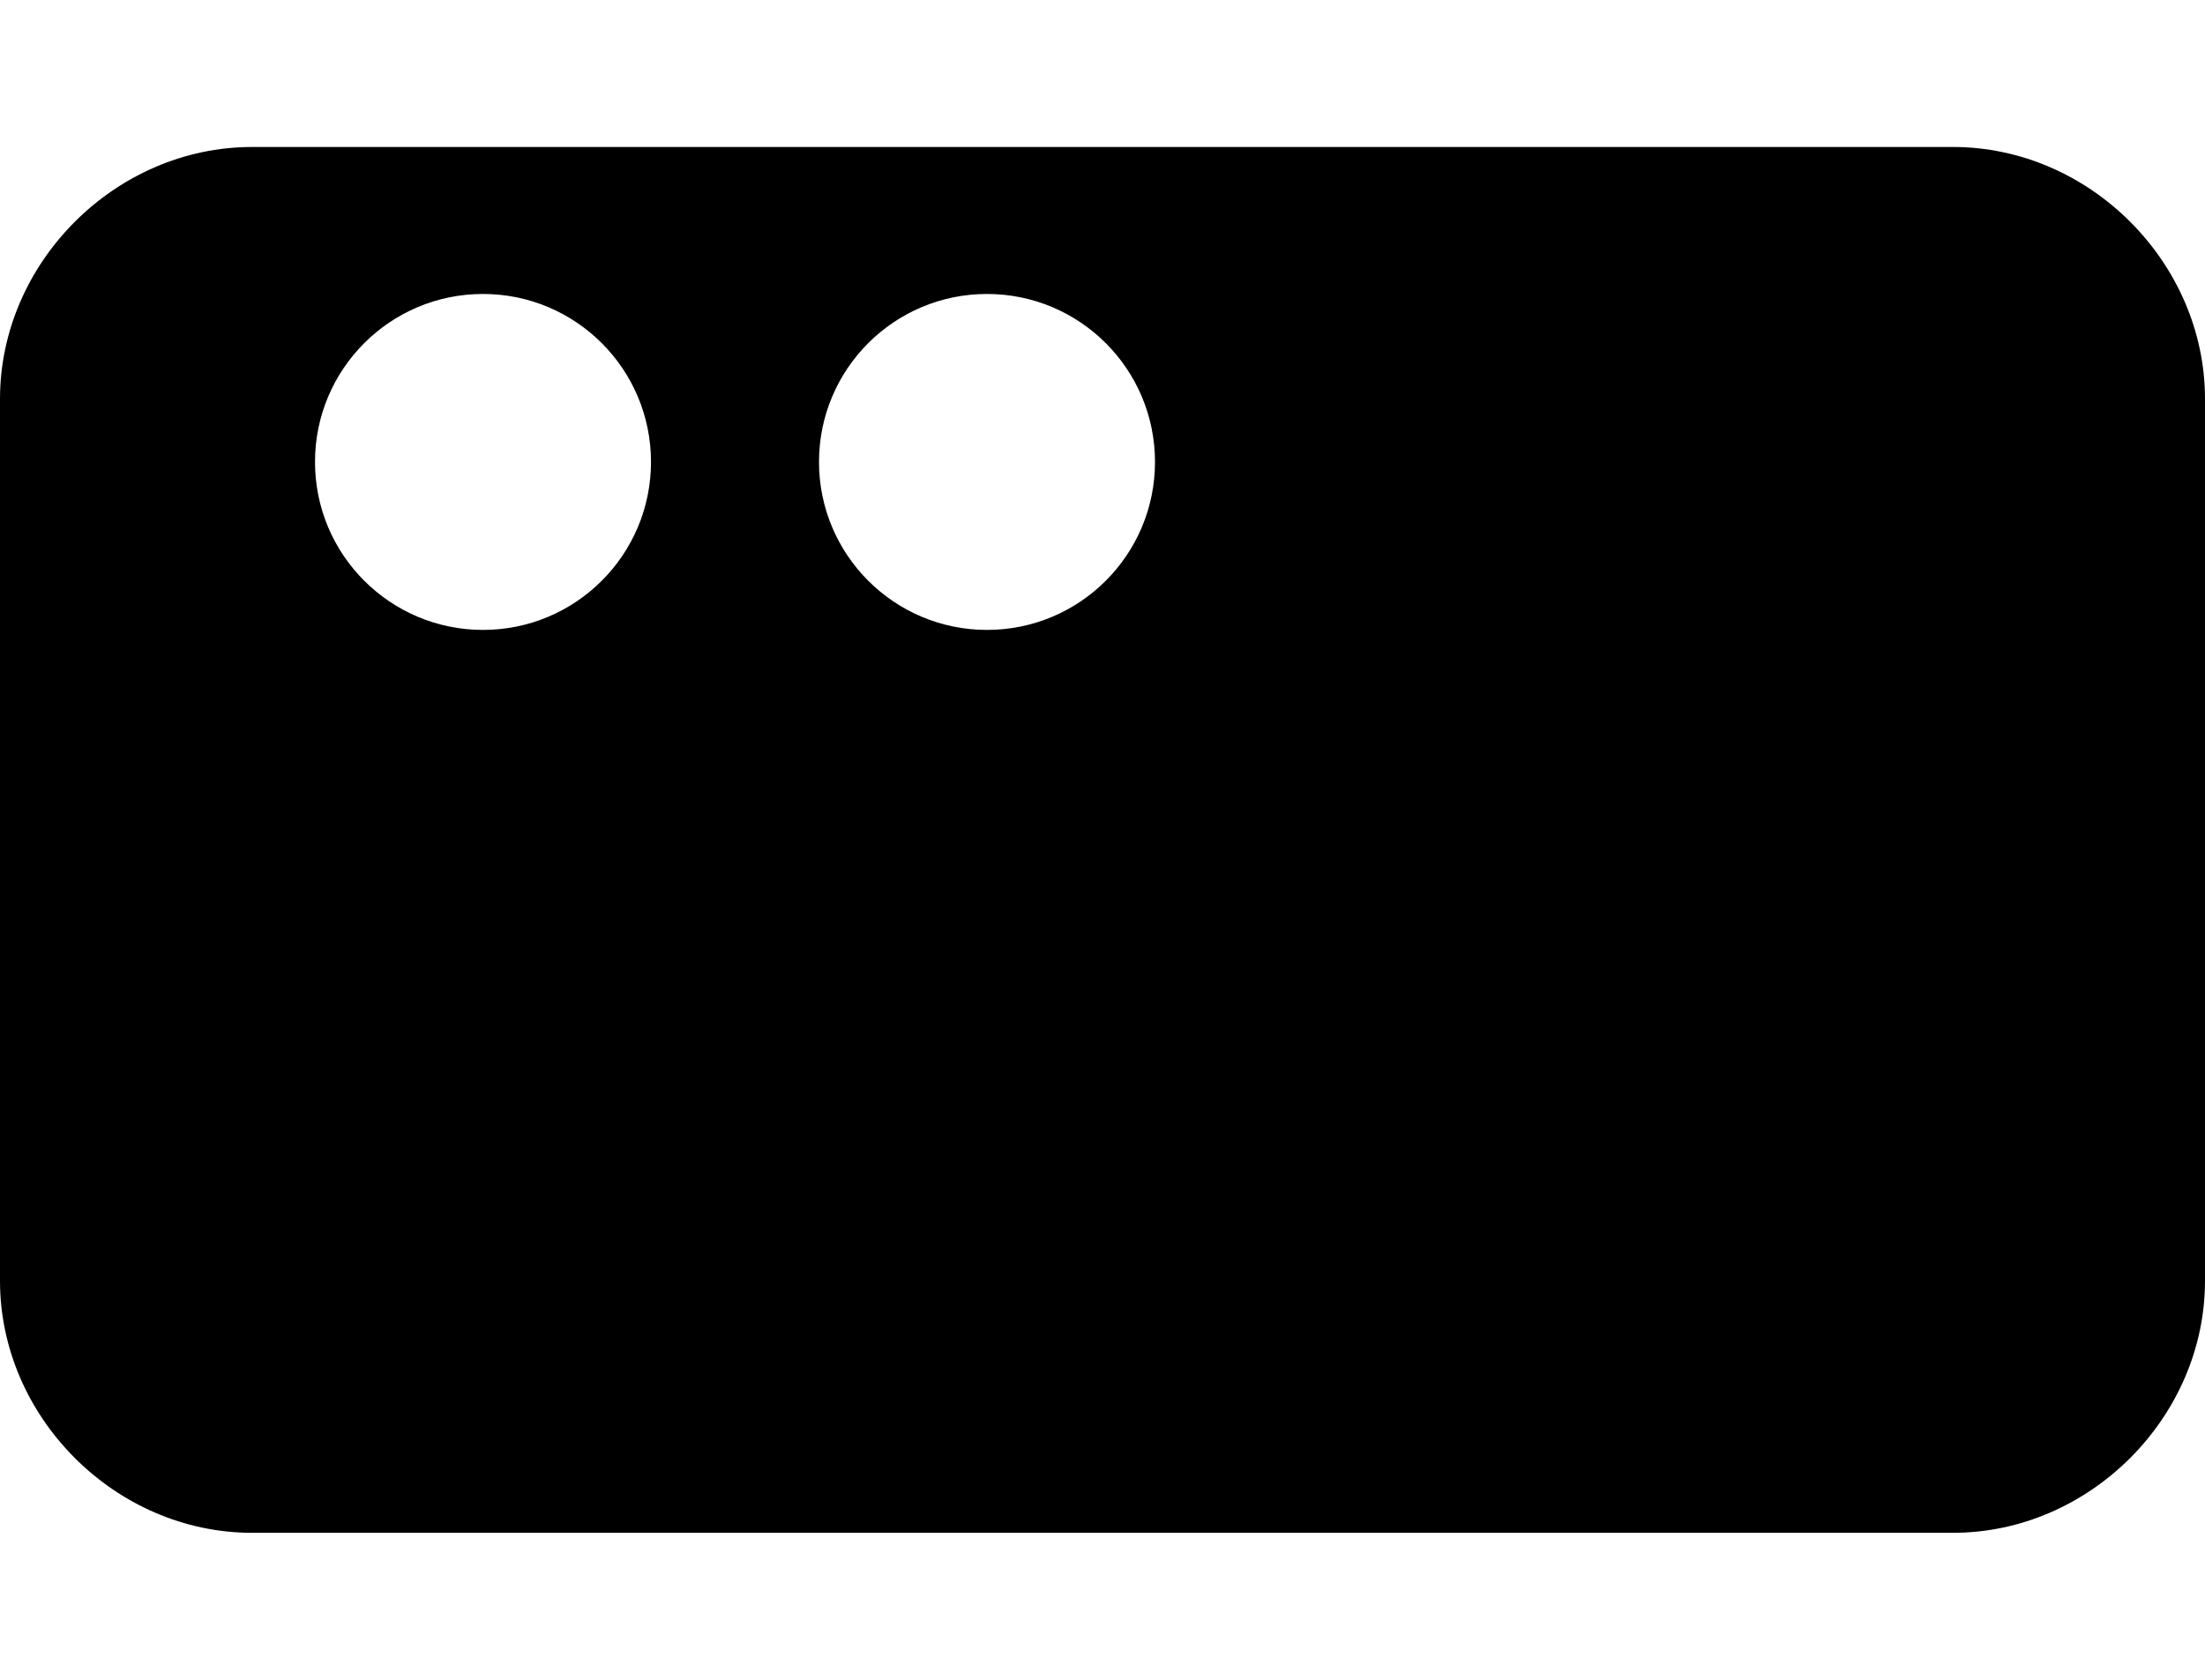
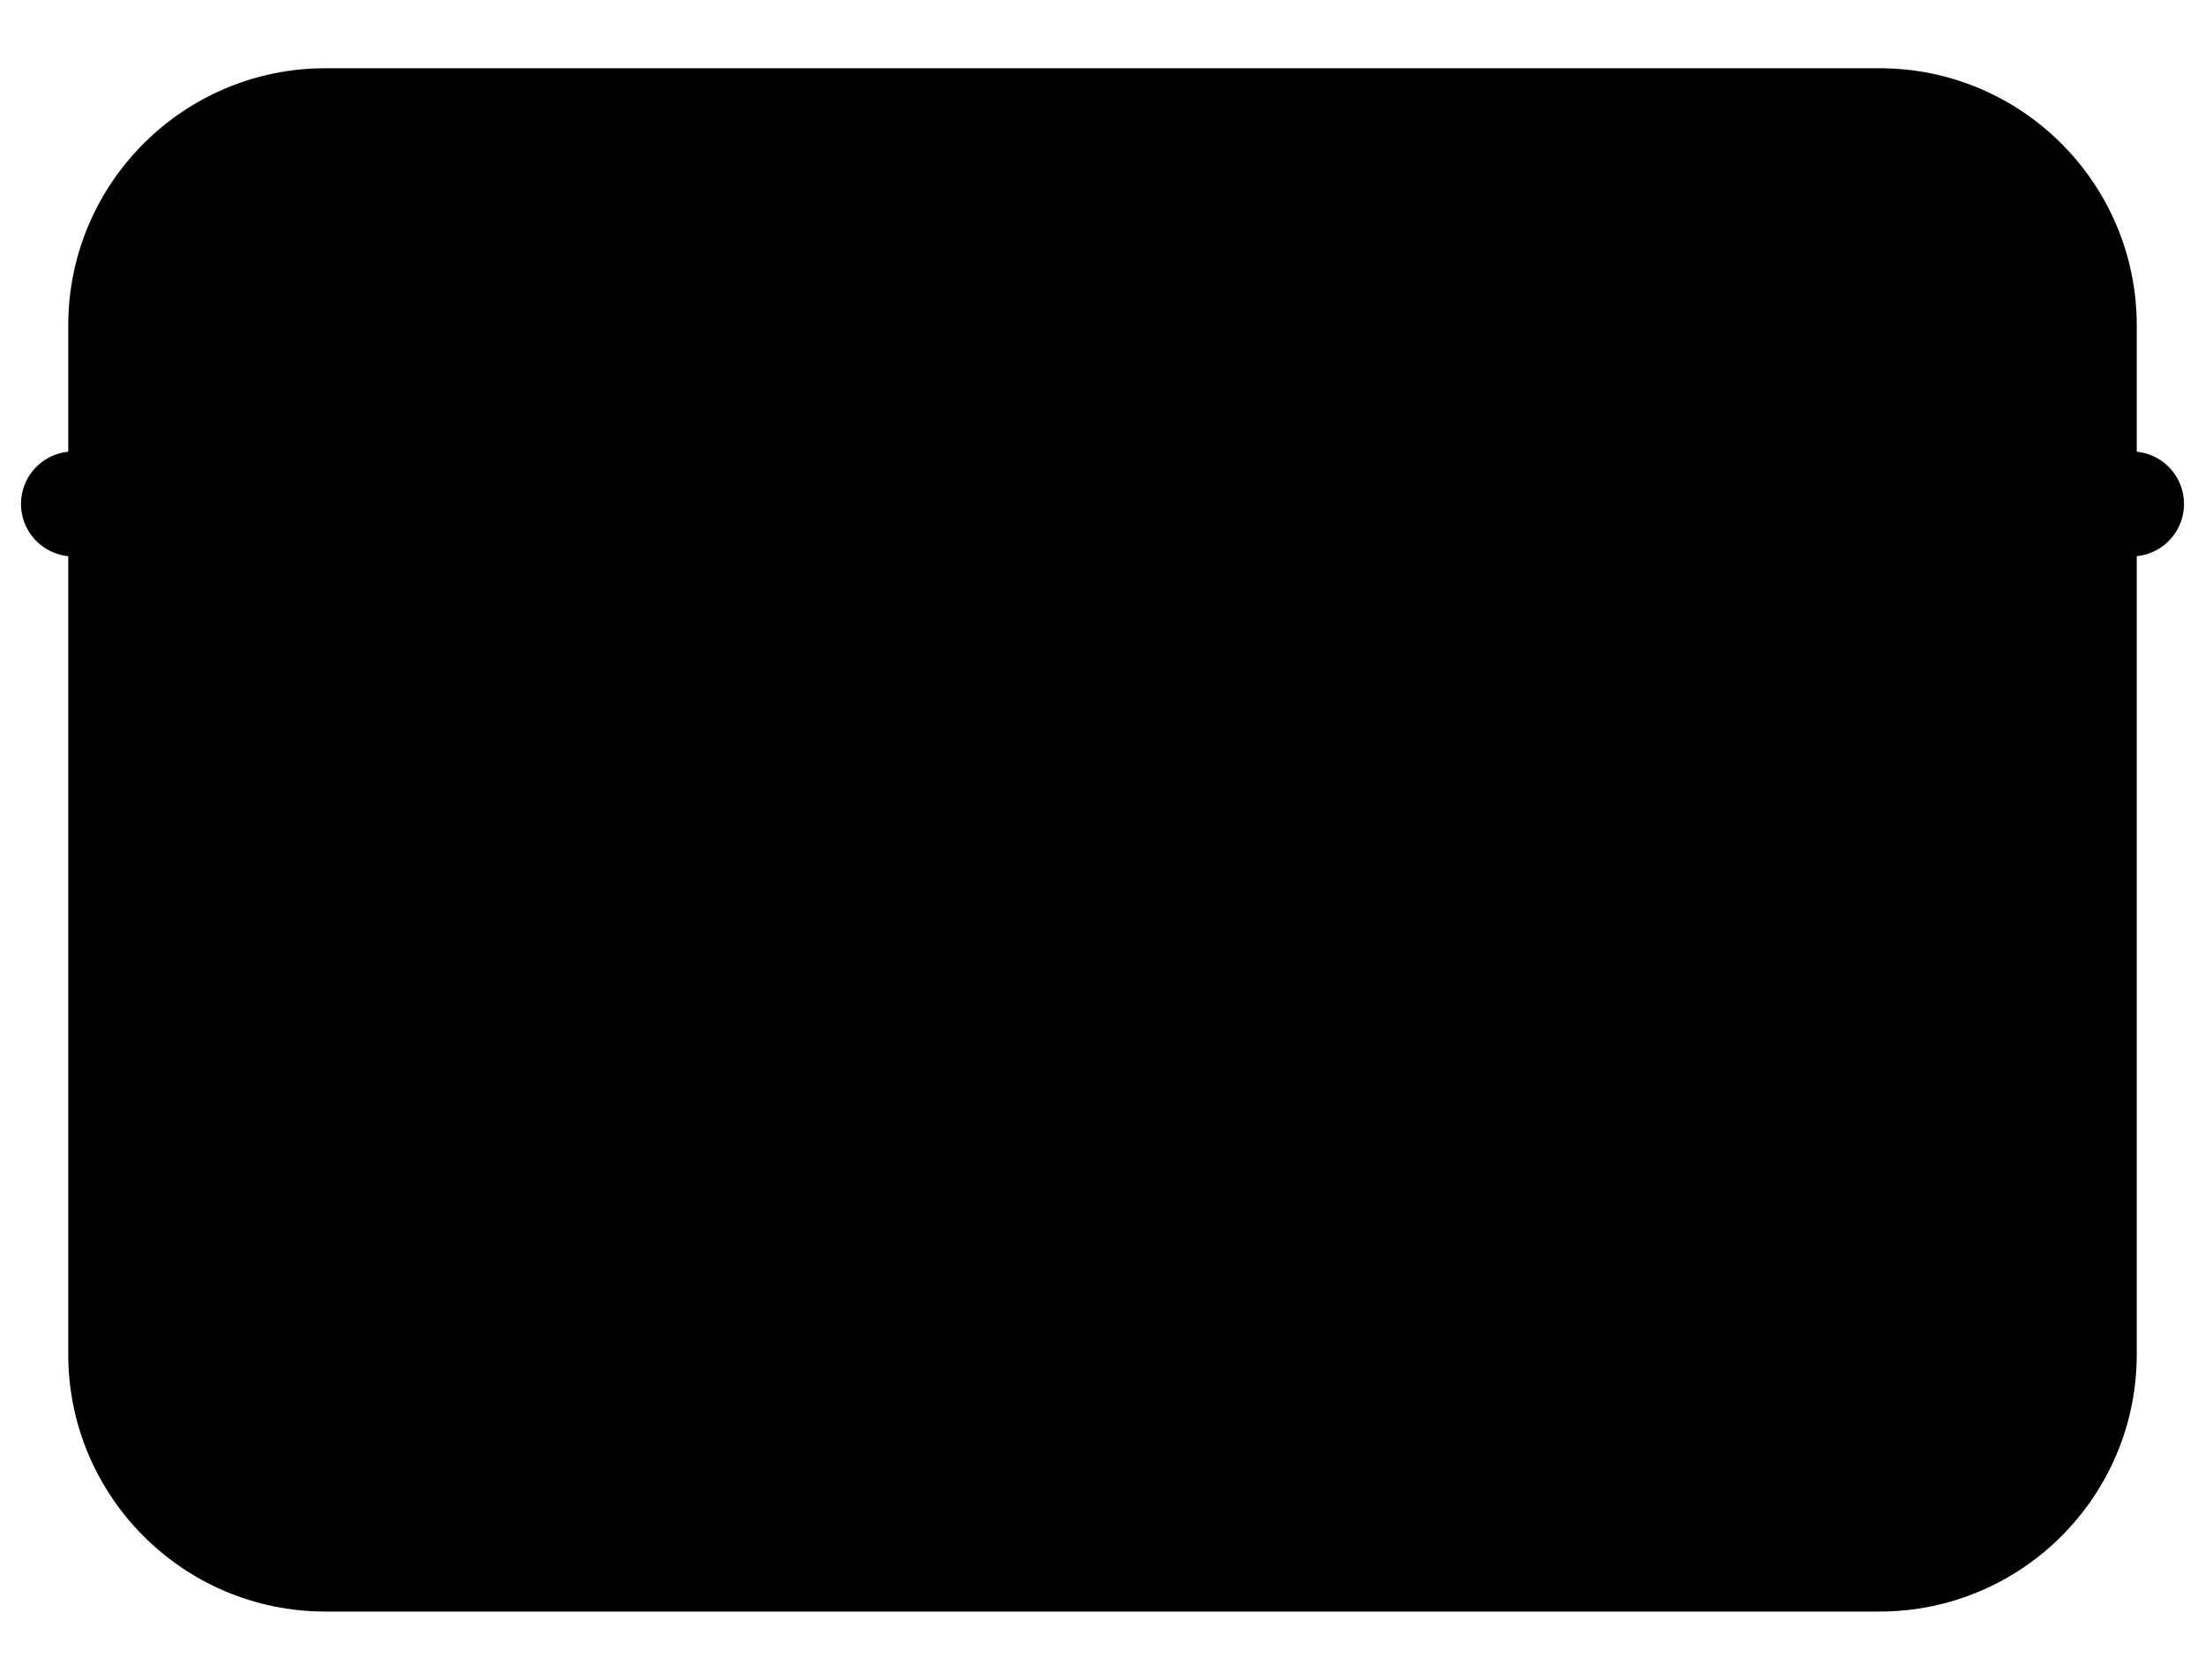
<svg xmlns="http://www.w3.org/2000/svg" viewBox="0 0 210 160">
-   <path fill="#000" fill-rule="evenodd" d="M24 14h162c13 0 24 11 24 24v84c0 13-11 24-24 24H24c-13 0-24-11-24-24V38c0-13 11-24 24-24zm22 46a16 16 0 1 0 0-32 16 16 0 0 0 0 32zm48 0a16 16 0 1 0 0-32 16 16 0 0 0 0 32z" />
+   <g fill="currentColor" stroke="currentColor" stroke-linecap="round" stroke-linejoin="round">
+     <rect x="7" y="7" width="196" height="146" rx="24" />
+     <path d="M7 48h196" fill="none" stroke="currentColor" stroke-width="10" />
+     <circle cx="29" cy="27" r="6" />
+     <circle cx="50" cy="27" r="6" />
+     <circle cx="71" cy="27" r="6" />
+   </g>
</svg>
